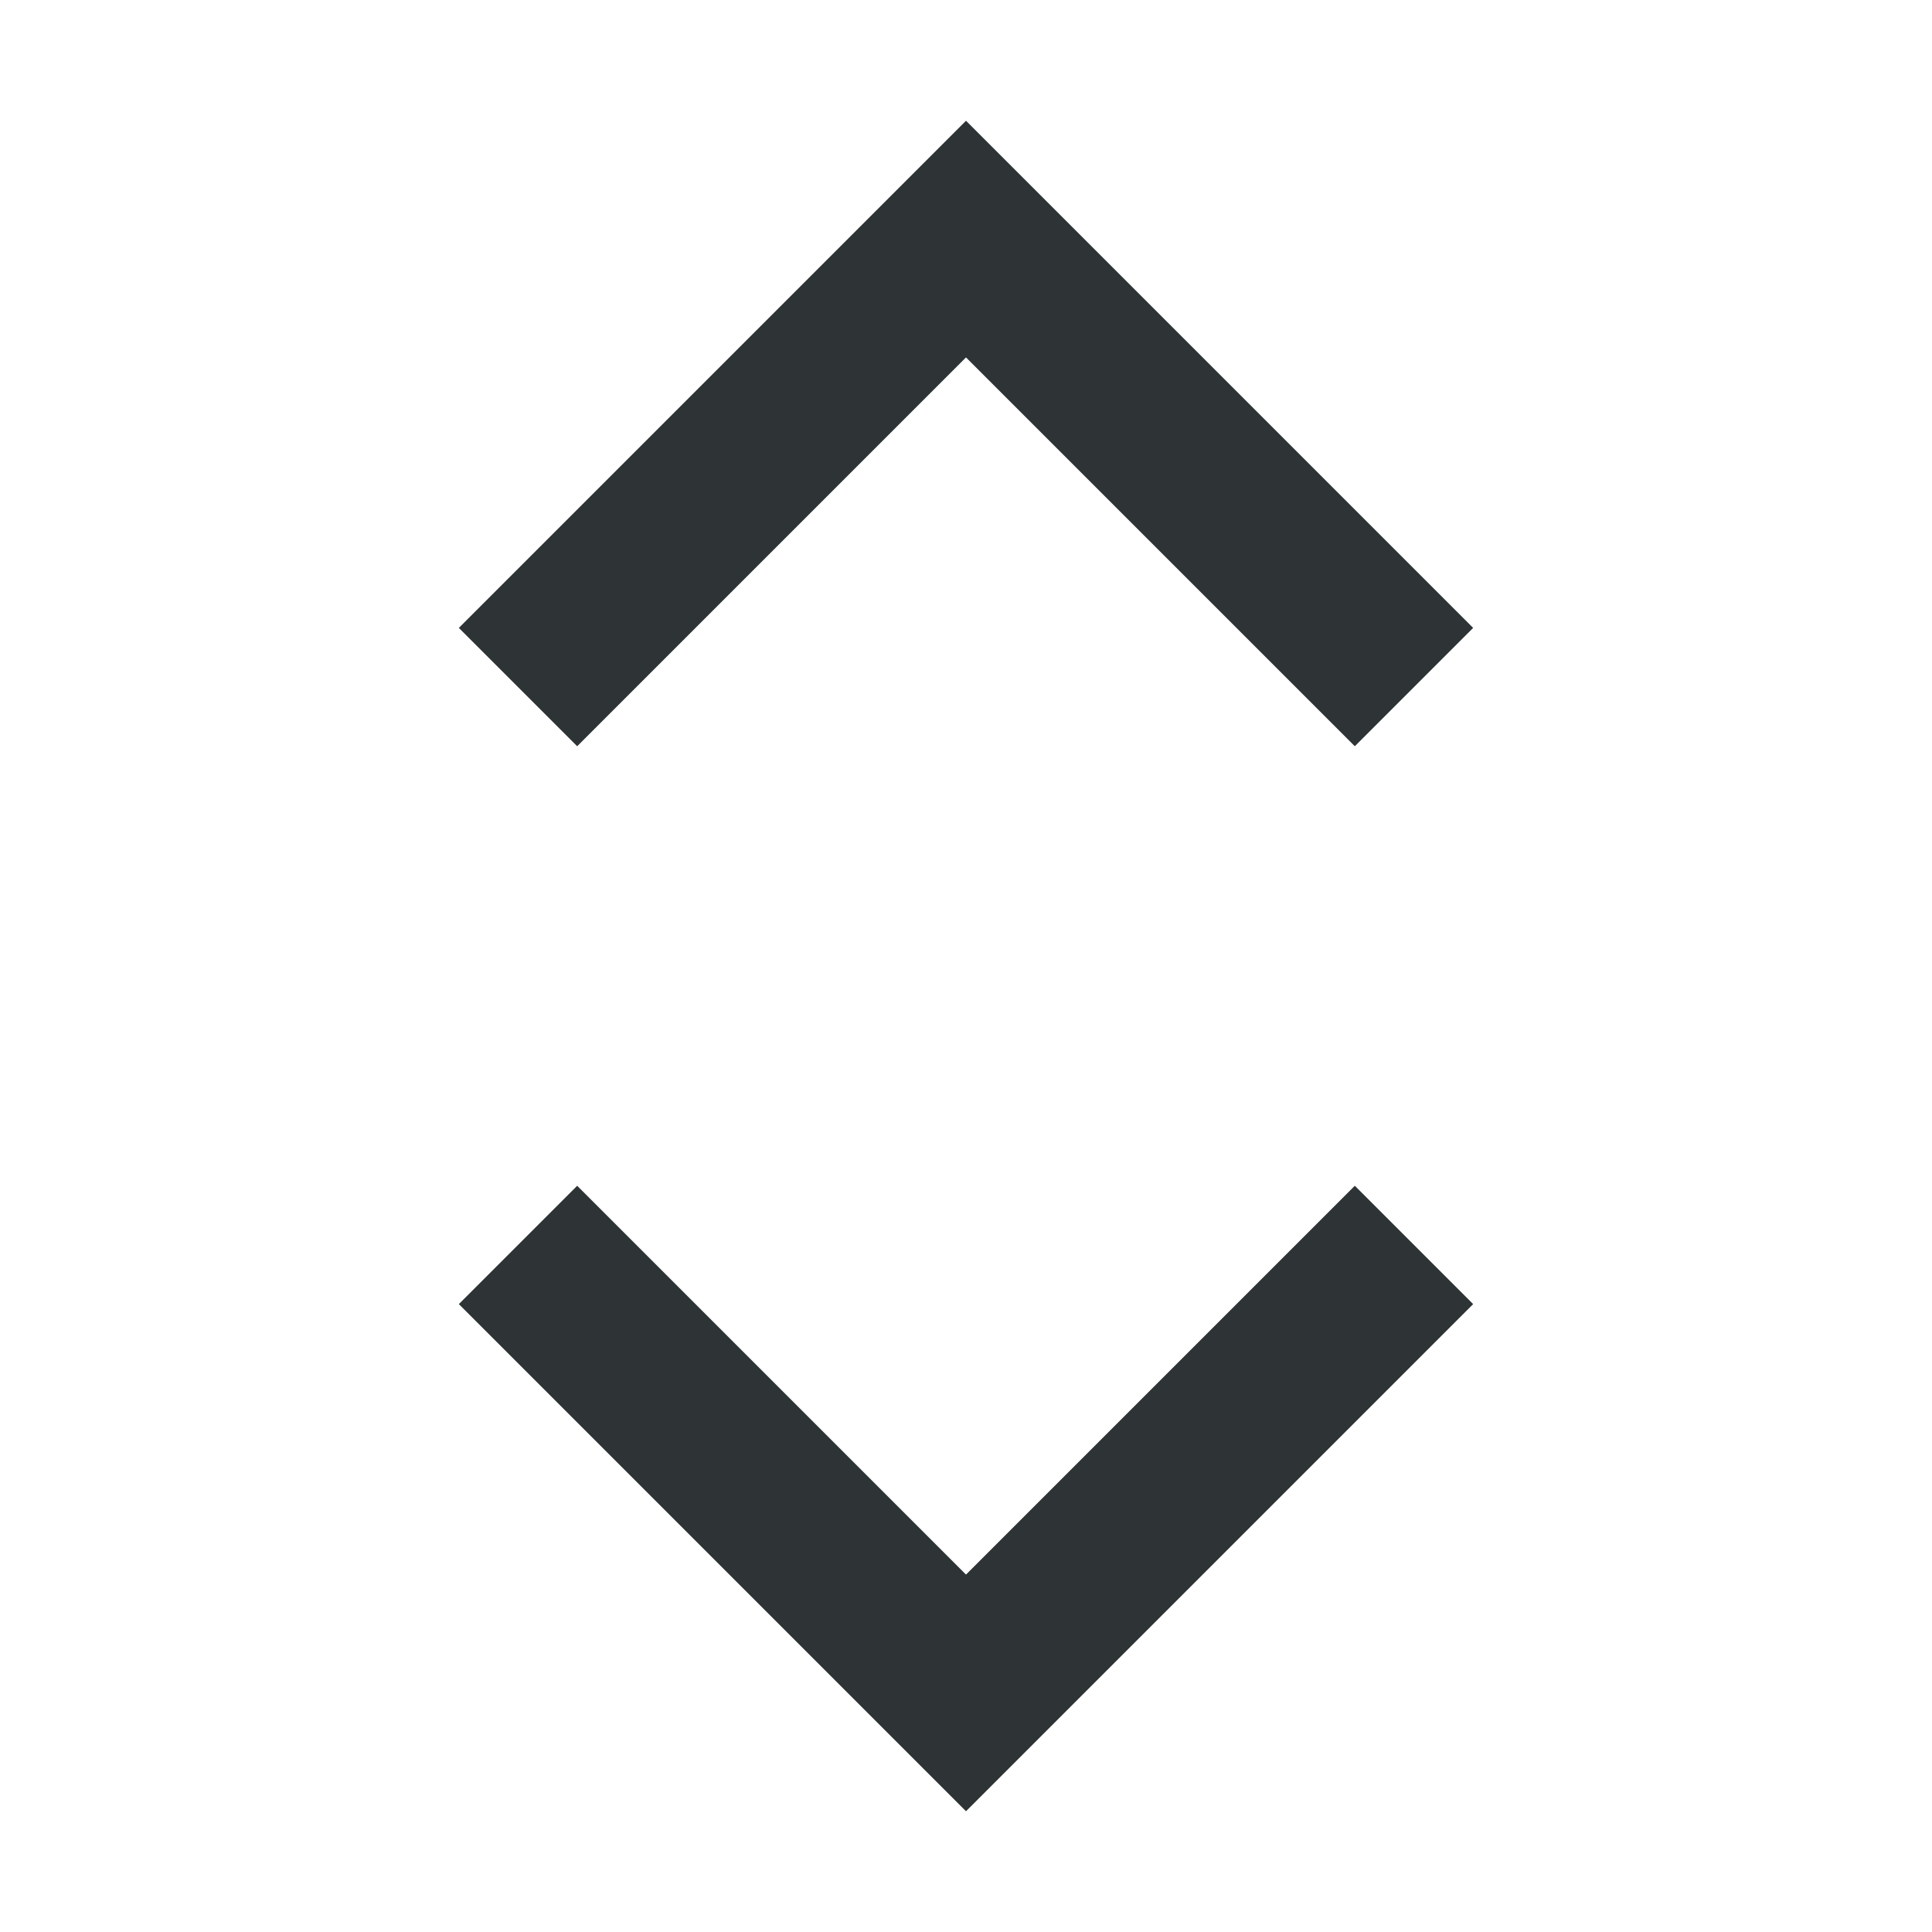
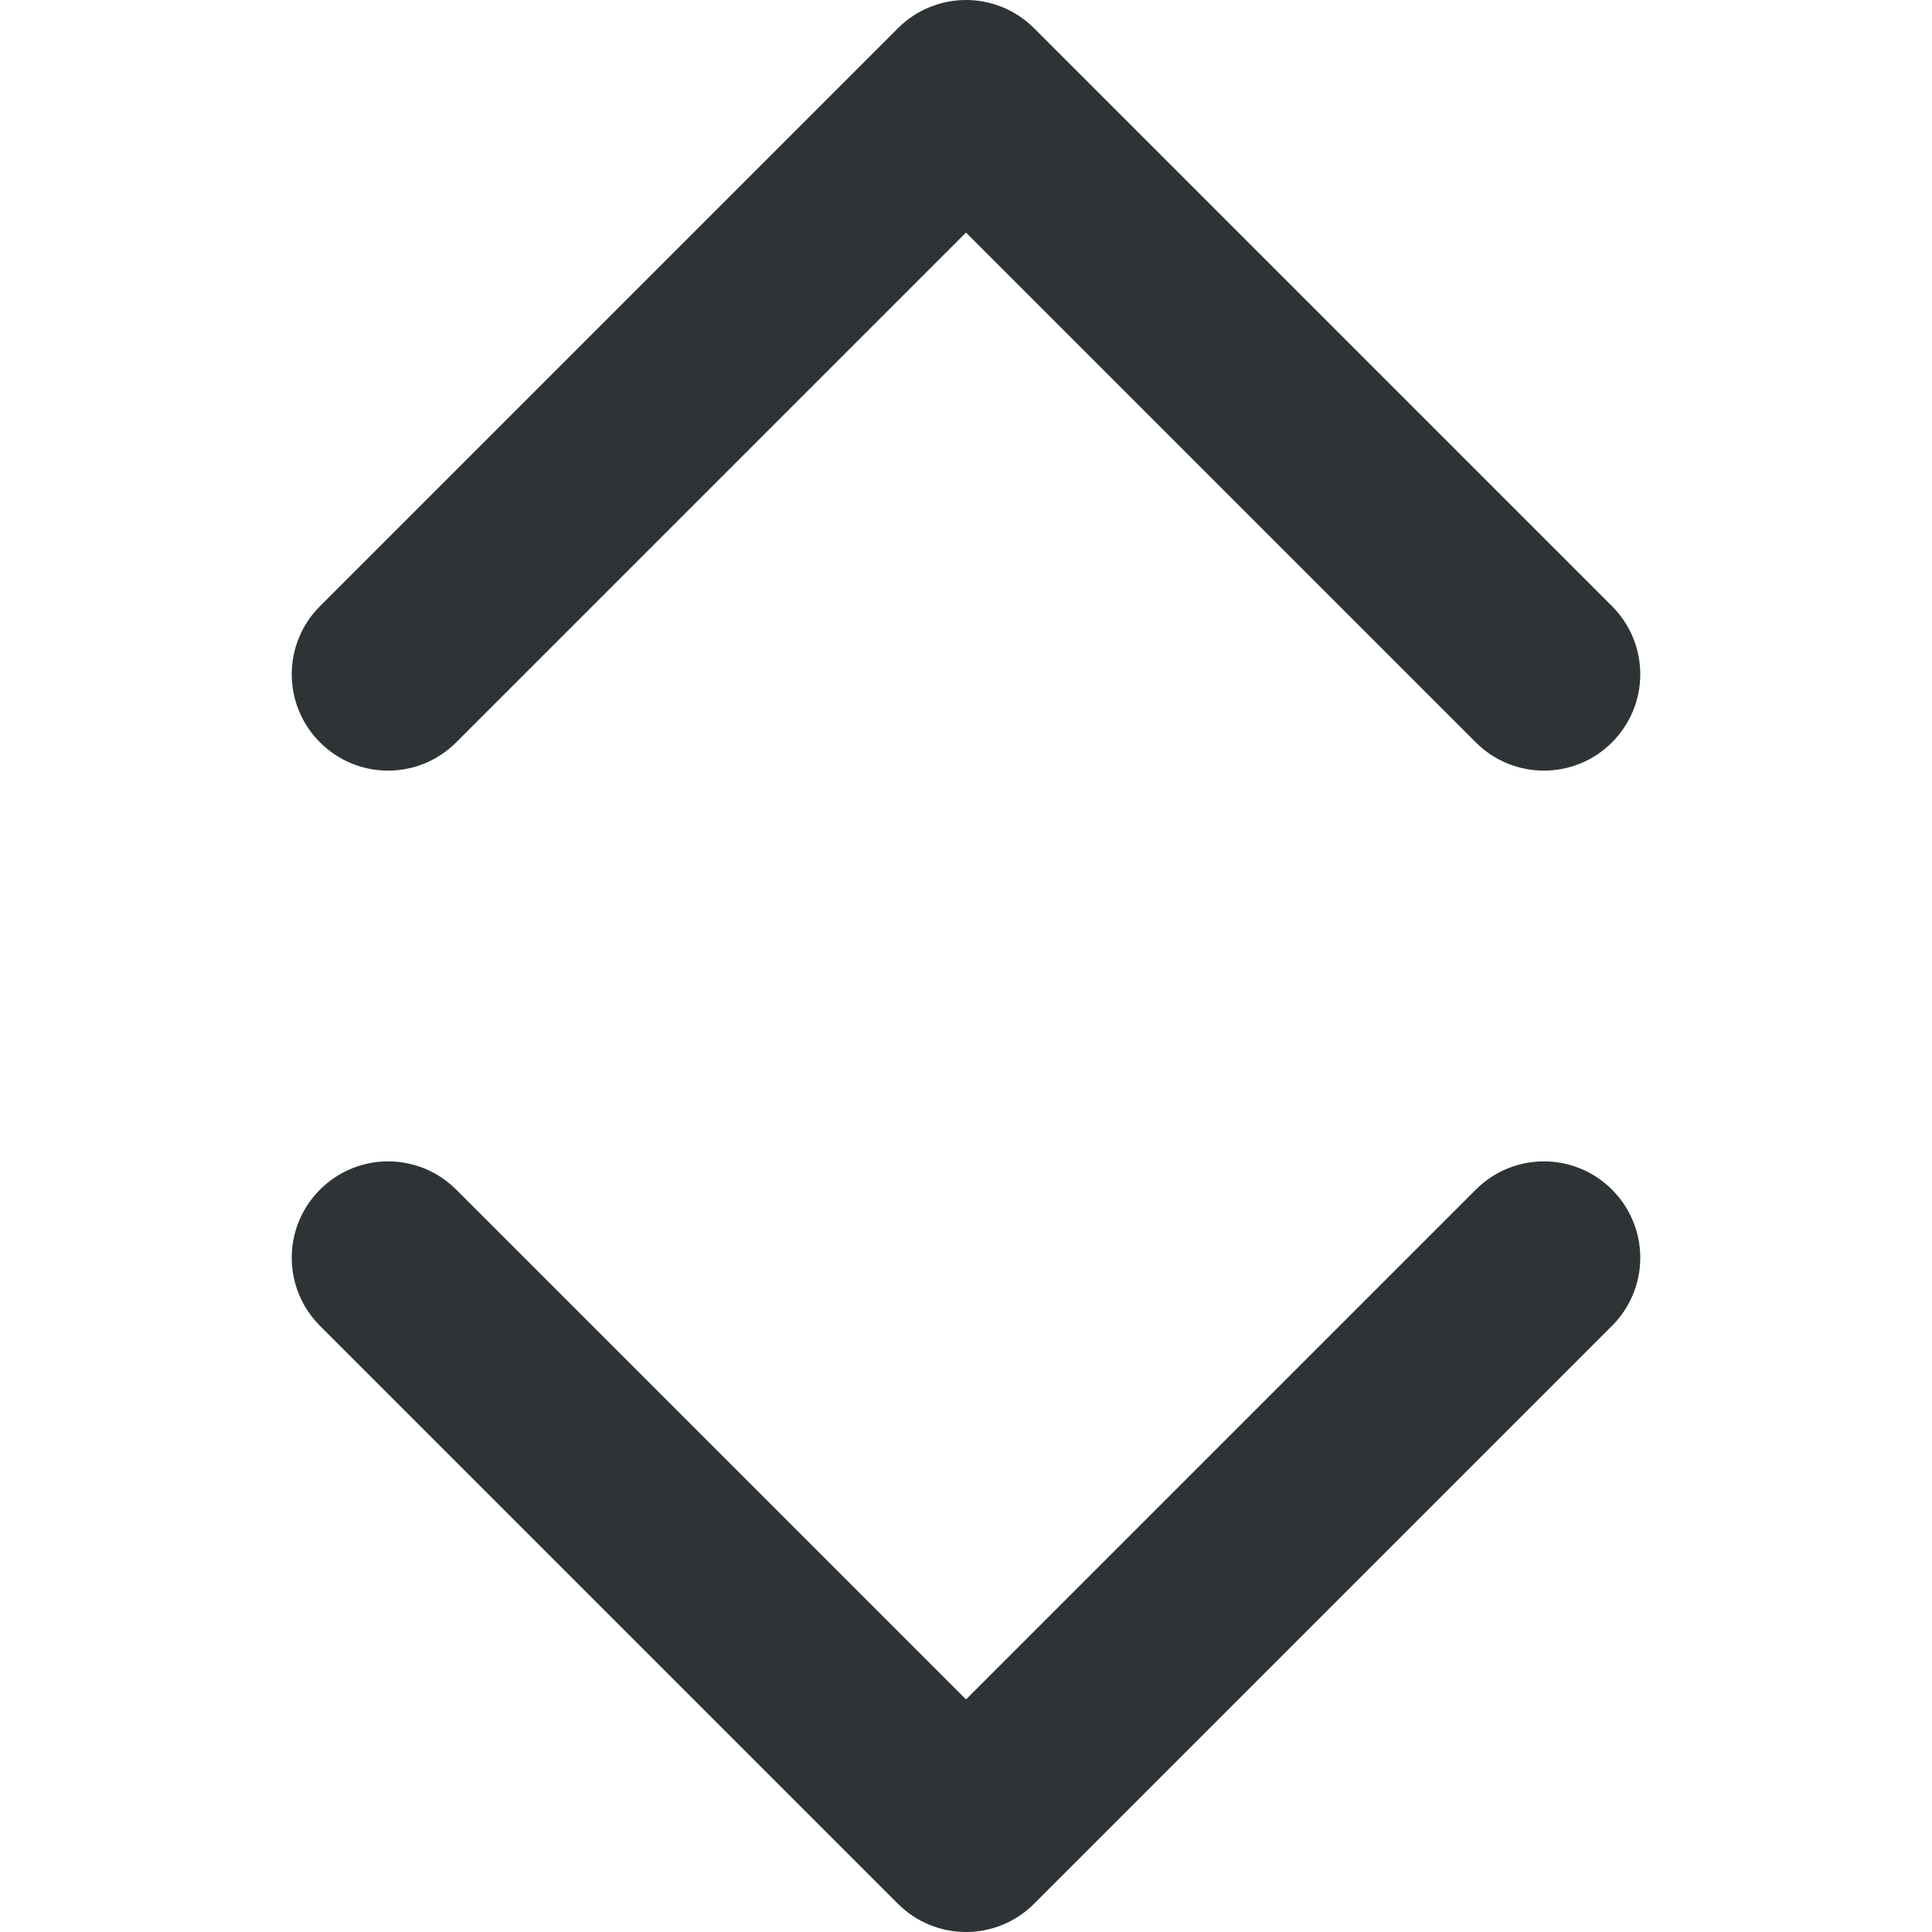
<svg xmlns="http://www.w3.org/2000/svg" width="16" height="16" viewBox="0 0 16 16">
-   <path d="m4.78 6.18 3.22-3.22 3.22 3.22.98-.98-4.2-4.2-4.2 4.2zm0 3.64 3.22 3.22 3.22-3.22.98.98-4.2 4.2-4.2-4.2z" fill="#2e3436" />
+   <path d="m13.584 10.416c0 .212-.084.414-.234.564l-4.786 4.786c-.312.312-.816.312-1.128 0l-4.786-4.786c-.15-.15-.234-.352-.234-.564s.084-.414.234-.564c.312-.312.816-.312 1.128 0l4.222 4.222 4.222-4.222c.312-.312.816-.312 1.128 0 .15.15.234.352.234.564zm-11.168-4.832c0-.212.084-.414.234-.564l4.786-4.786c.312-.312.816-.312 1.128 0l4.786 4.786c.15.15.234.352.234.564s-.084.414-.234.564c-.312.312-.816.312-1.128 0l-4.222-4.222-4.222 4.222c-.312.312-.816.312-1.128 0-.15-.15-.234-.352-.234-.564z" fill="#2e3436" />
</svg>
